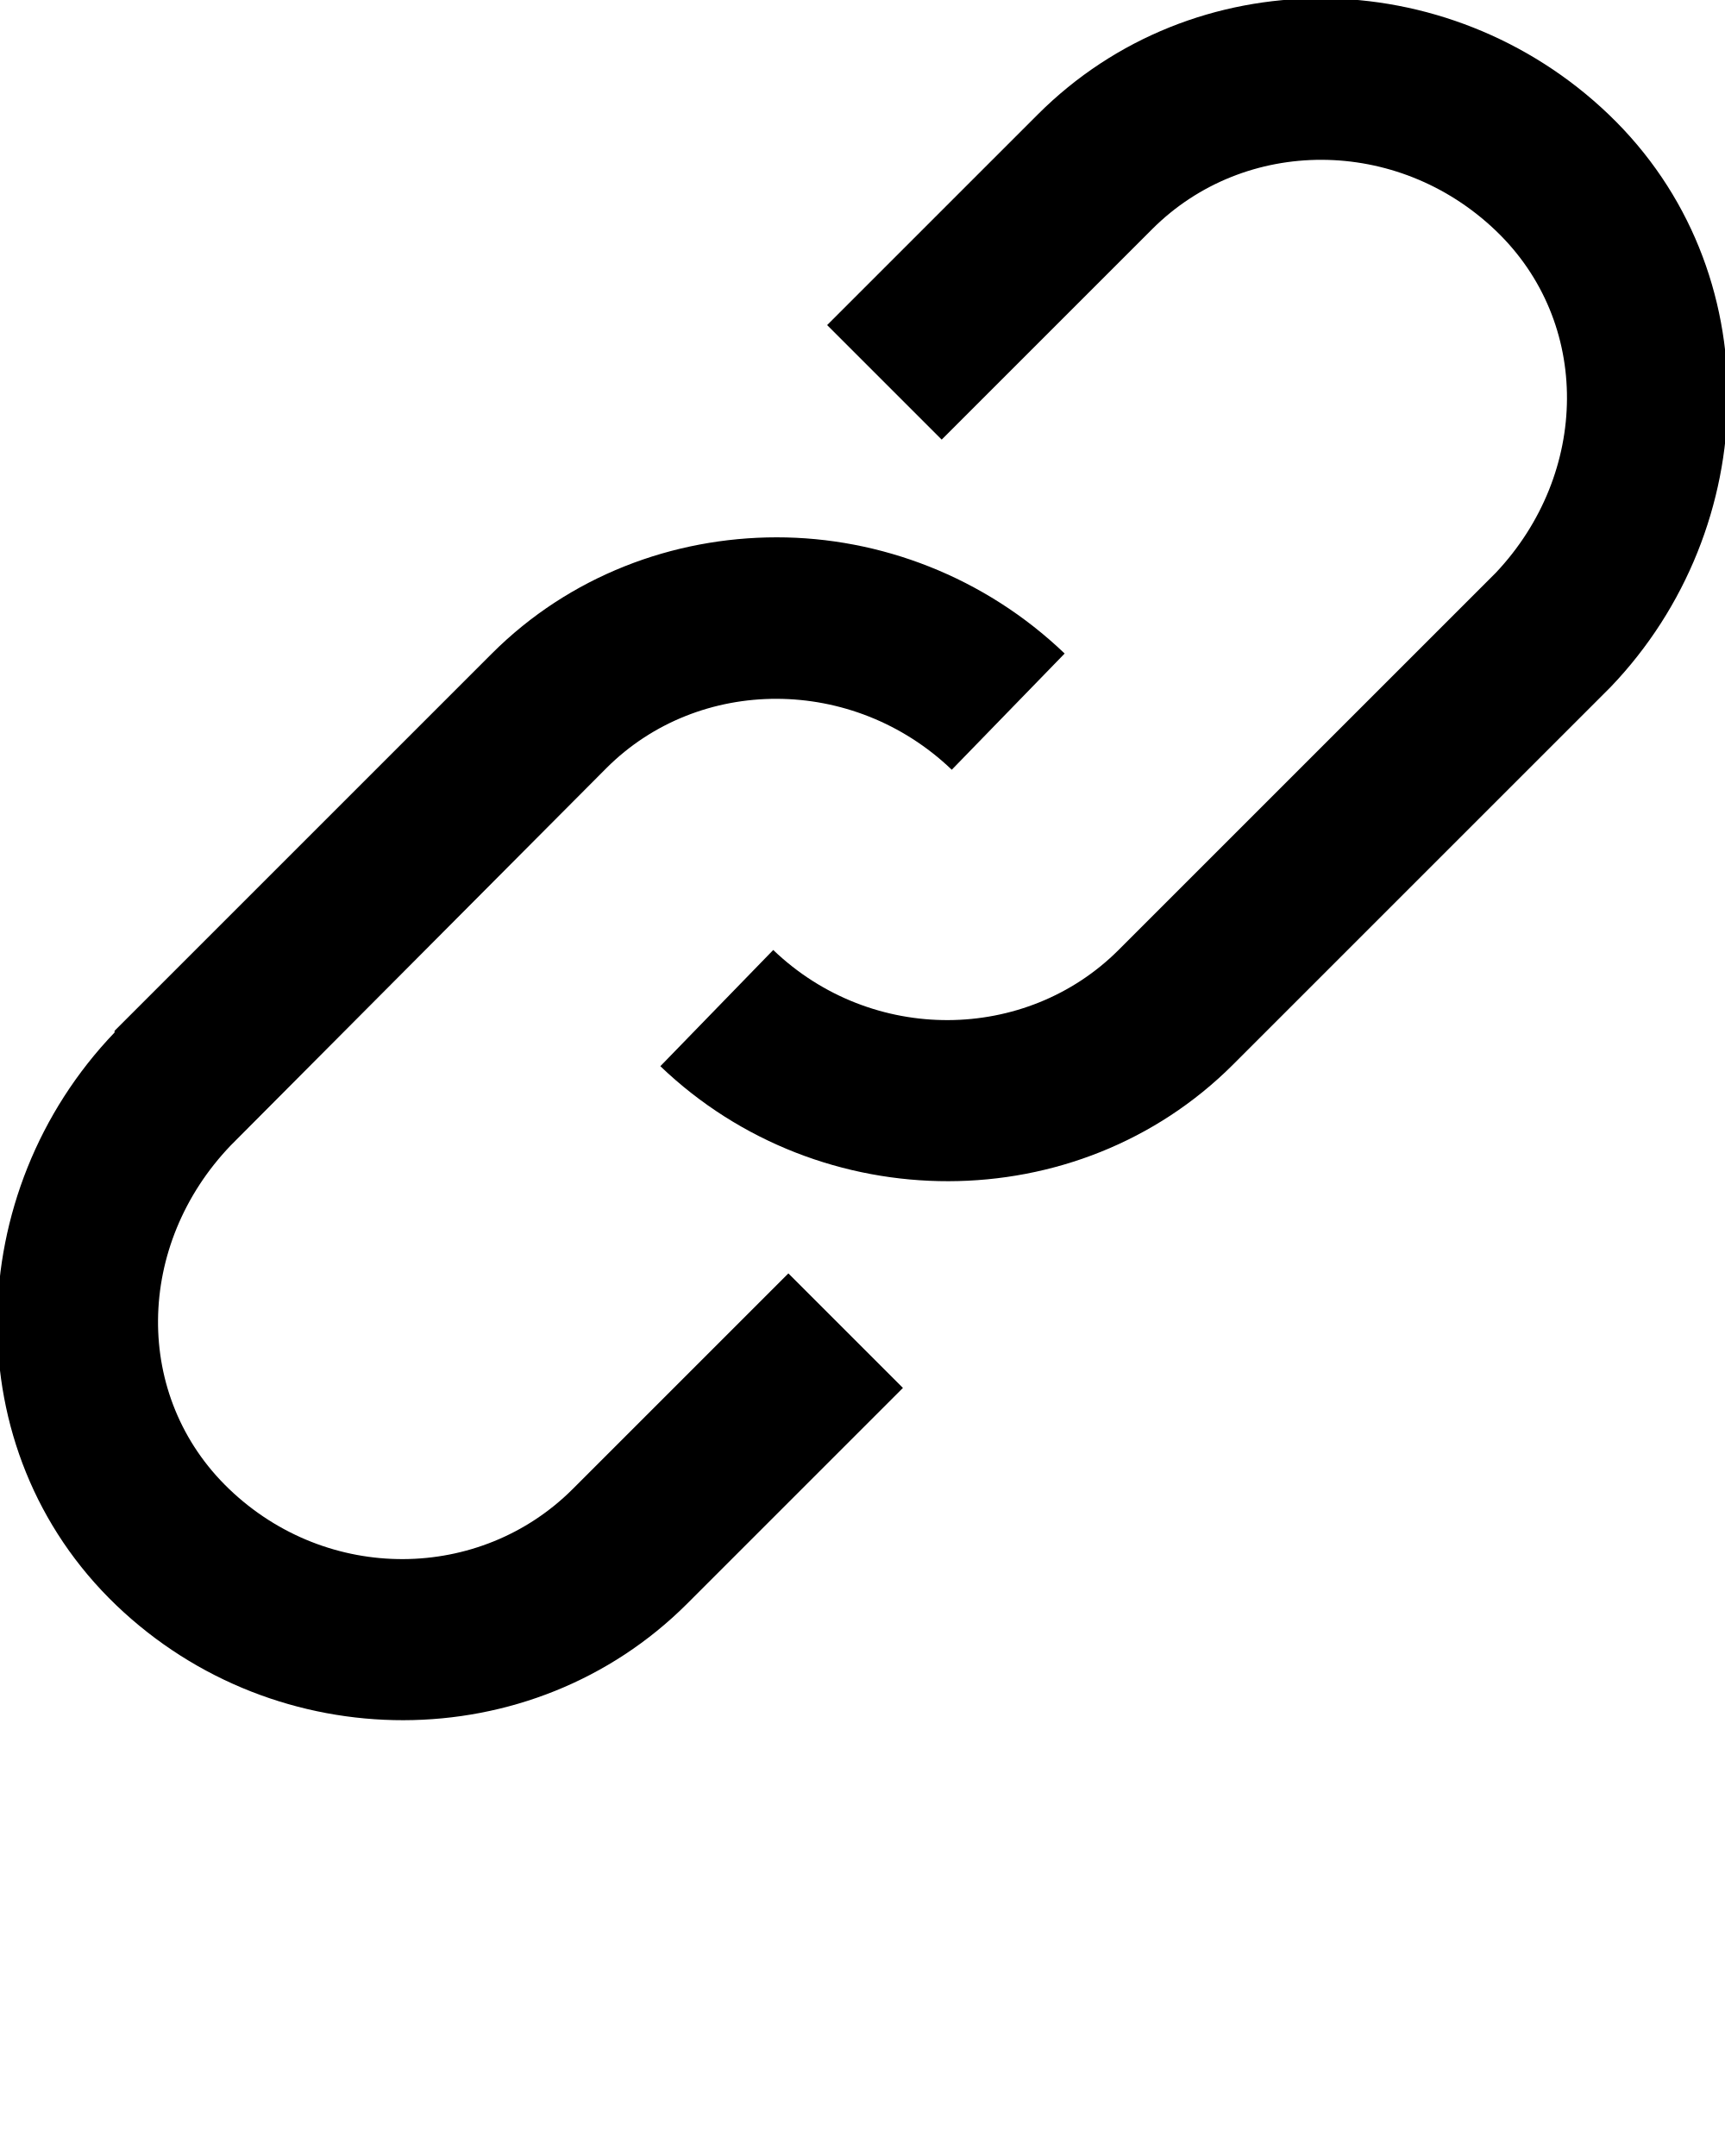
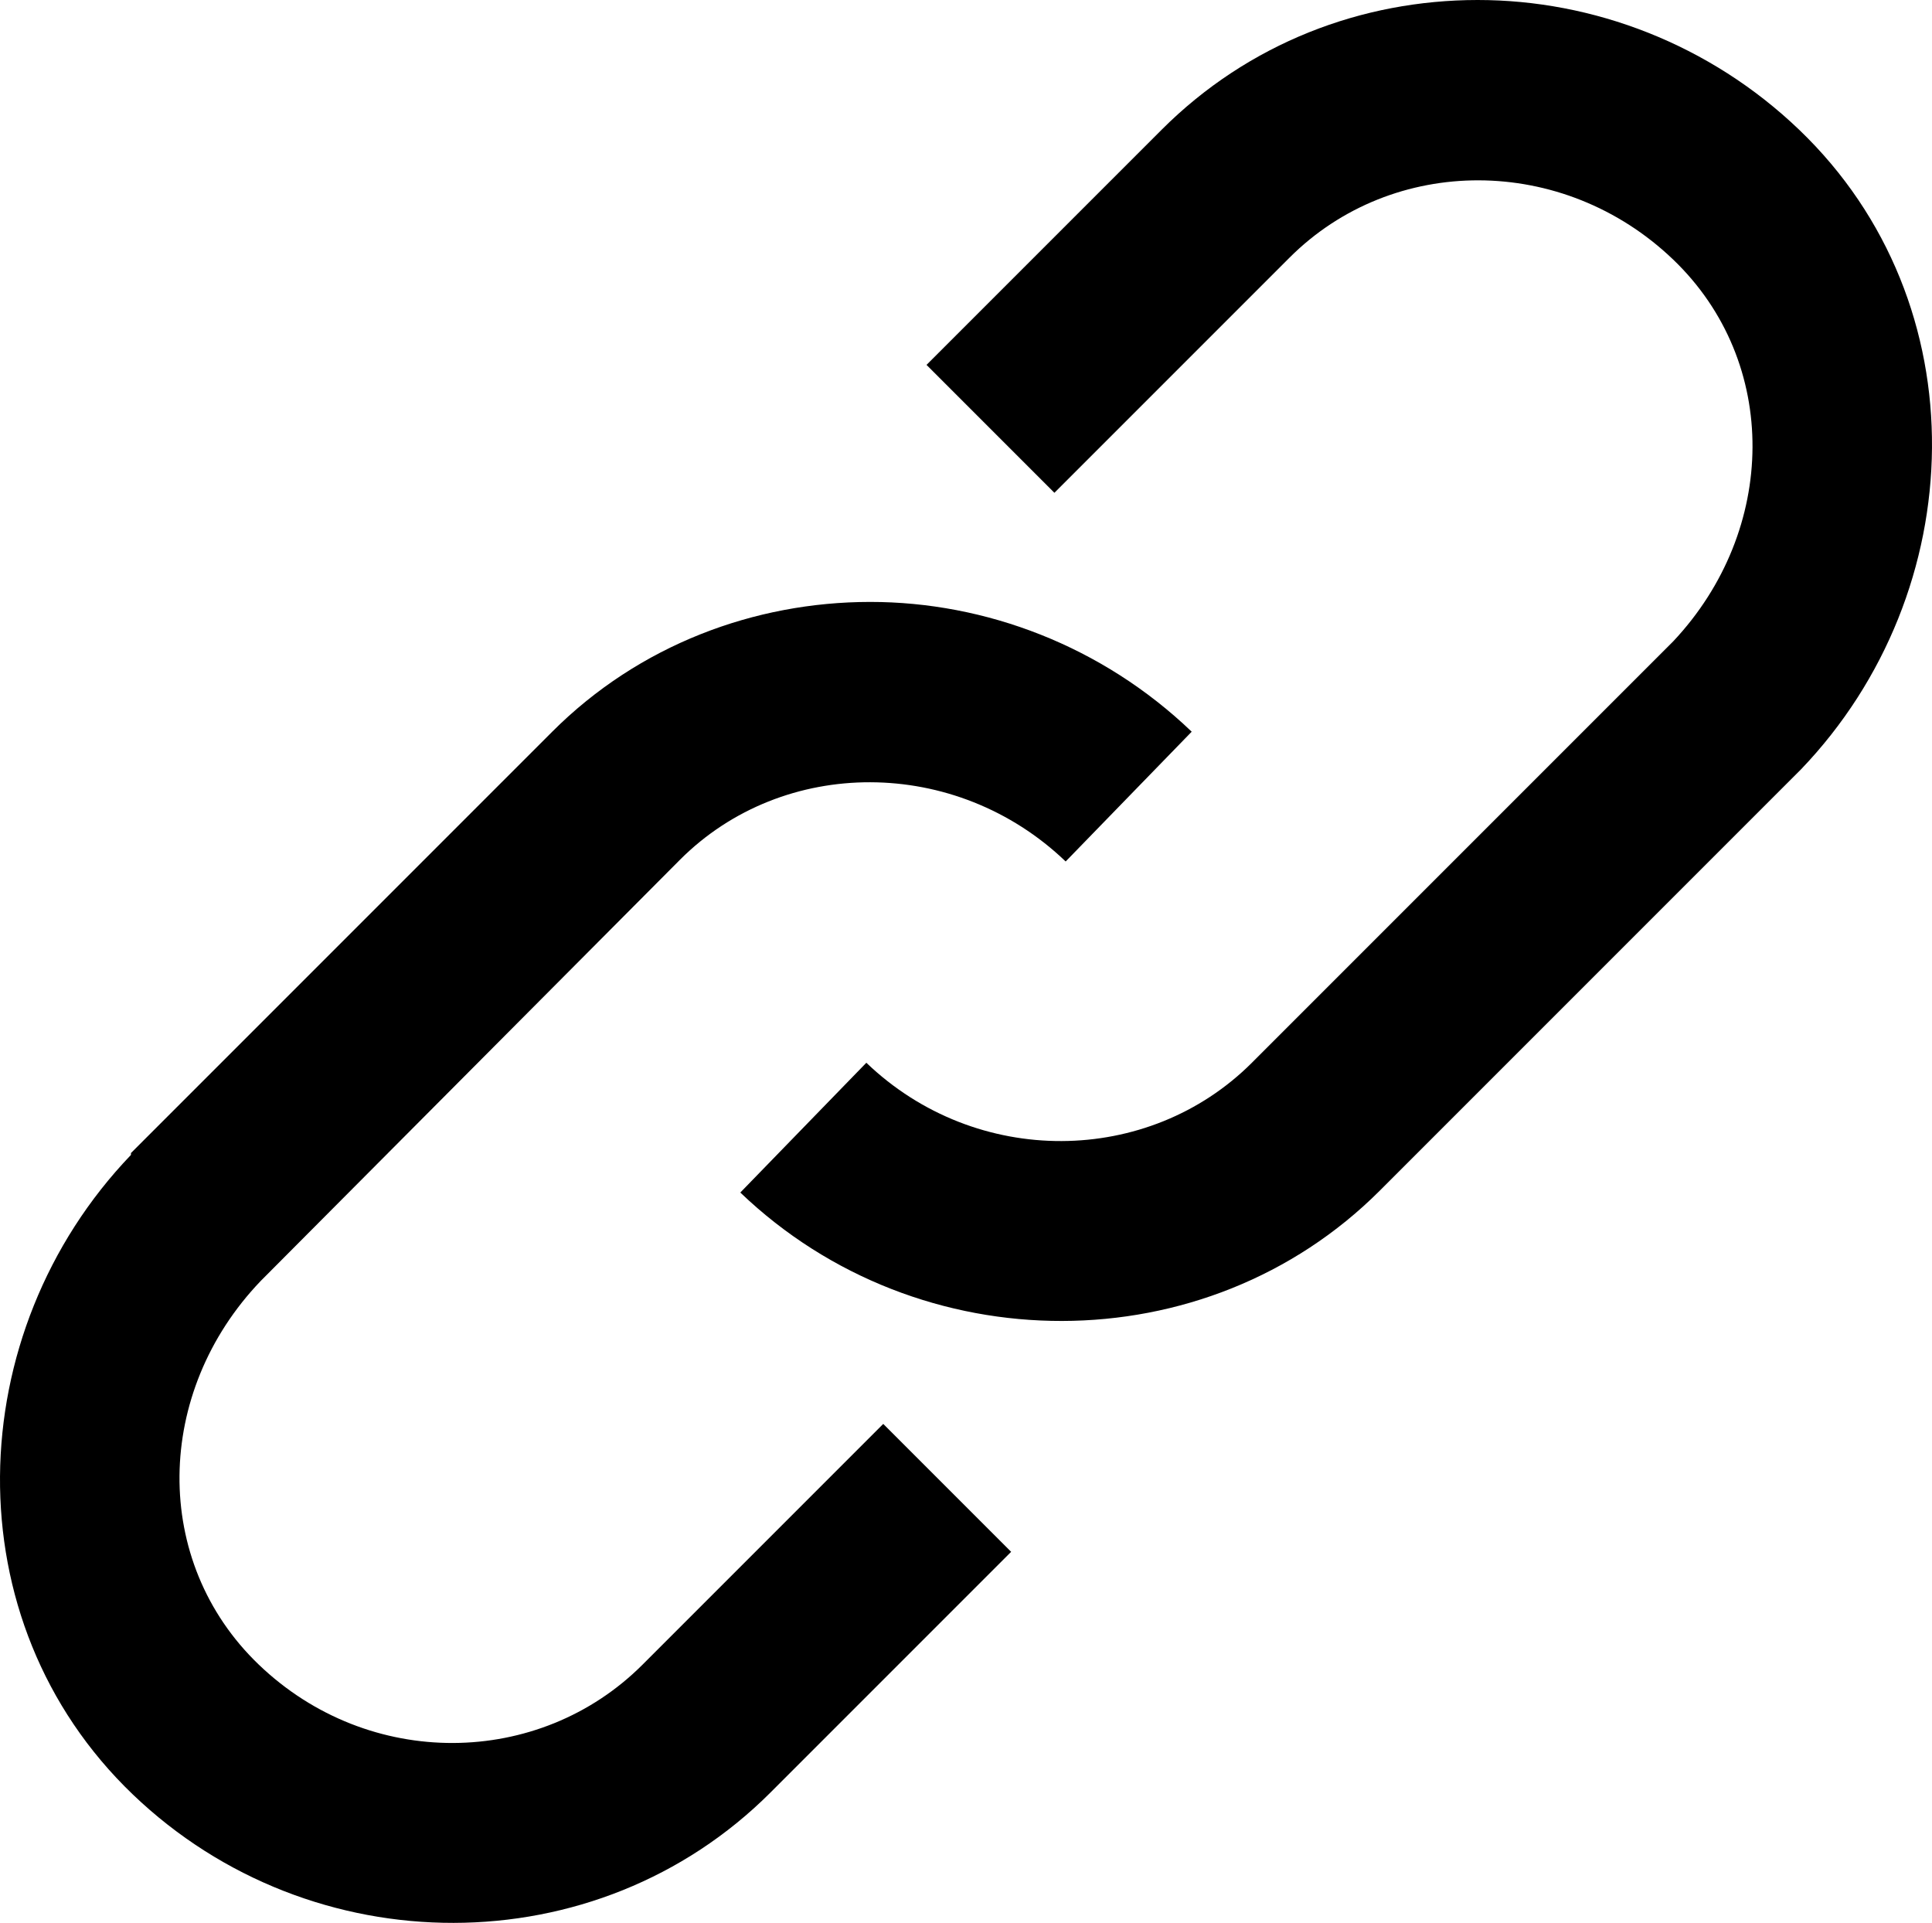
- <svg xmlns="http://www.w3.org/2000/svg" version="1.1" data-icon="link-intact" data-container-transform="scale(1 1 ) translate(0 )" viewBox="0 0 32 40" x="0px" y="0px">
-   <path stroke-color="#fffff" d="M24.5-.031c-1.918.001-3.808.714-5.25 2.156l-3.906 3.906 2.125 2.125 3.906-3.906c1.716-1.716 4.546-1.721 6.375.031 1.779 1.704 1.737 4.499 0 6.344-.01.011-.021.02-.031.031l-6.969 6.969c-1.716 1.716-4.577 1.753-6.406 0l-2.094 2.156c2.971 2.847 7.741 2.853 10.625-.031l7-7c2.832-2.955 2.98-7.74-.031-10.625-1.486-1.424-3.426-2.157-5.344-2.156zm-10.094 10c-1.918.001-3.839.714-5.281 2.156l-7 7a1.5 1.5 0 0 0 0 .031c-2.832 2.955-2.98 7.74.031 10.625 2.971 2.847 7.71 2.853 10.594-.031l4-4-2.125-2.125-4 4c-1.716 1.716-4.546 1.753-6.375 0-1.789-1.715-1.737-4.53.031-6.375l6.969-7c1.716-1.716 4.577-1.721 6.406.031l2.094-2.156c-1.486-1.424-3.426-2.157-5.344-2.156z" />
-   <text x="0" y="47" fill="#000000" font-size="5px" font-weight="bold" font-family="'Helvetica Neue', Helvetica, Arial-Unicode, Arial, Sans-serif">Created by useiconic.com</text>
-   <text x="0" y="52" fill="#000000" font-size="5px" font-weight="bold" font-family="'Helvetica Neue', Helvetica, Arial-Unicode, Arial, Sans-serif">from the Noun Project</text>
+ <svg xmlns="http://www.w3.org/2000/svg" version="1.1" id="Layer_1" x="0px" y="0px" width="597.171px" height="594.269px" viewBox="-0.946 48.318 597.171 594.269" enable-background="new -0.946 48.318 597.171 594.269" xml:space="preserve">
+   <path d="M455.761,48.318c-35.68,0.019-70.838,13.282-97.663,40.107l-72.661,72.661l39.53,39.531l72.661-72.662  c31.922-31.922,84.567-32.015,118.591,0.577c33.094,31.699,32.312,83.693,0,118.014c-0.186,0.205-0.391,0.372-0.576,0.577  L386.002,376.764c-31.922,31.921-85.144,32.61-119.168,0l-38.953,40.107c55.268,52.961,144.001,53.073,197.651-0.576  l130.217-130.218c52.683-54.971,55.436-143.984-0.576-197.652C527.53,61.935,491.441,48.3,455.761,48.318z M267.988,234.343  c-35.68,0.019-71.415,13.282-98.239,40.107L39.531,404.668c-0.002,0.192-0.002,0.385,0,0.576  c-52.683,54.971-55.436,143.983,0.576,197.652c55.269,52.961,143.426,53.072,197.075-0.577l74.41-74.41l-39.53-39.53l-74.41,74.41  c-31.922,31.922-84.567,32.61-118.591,0c-33.28-31.903-32.312-84.27,0.576-118.591L209.279,313.98  c31.922-31.922,85.144-32.015,119.167,0.577L367.4,274.45C339.756,247.96,303.667,234.325,267.988,234.343z" />
+   <text transform="matrix(1 0 0 1 2.445579e-04 923.2109)" font-family="'HelveticaNeue-Bold'" font-size="93.013">Created by useiconic.com</text>
+   <text transform="matrix(1 0 0 1 2.445579e-04 1016.227)" font-family="'HelveticaNeue-Bold'" font-size="93.013">from the Noun Project</text>
</svg>
